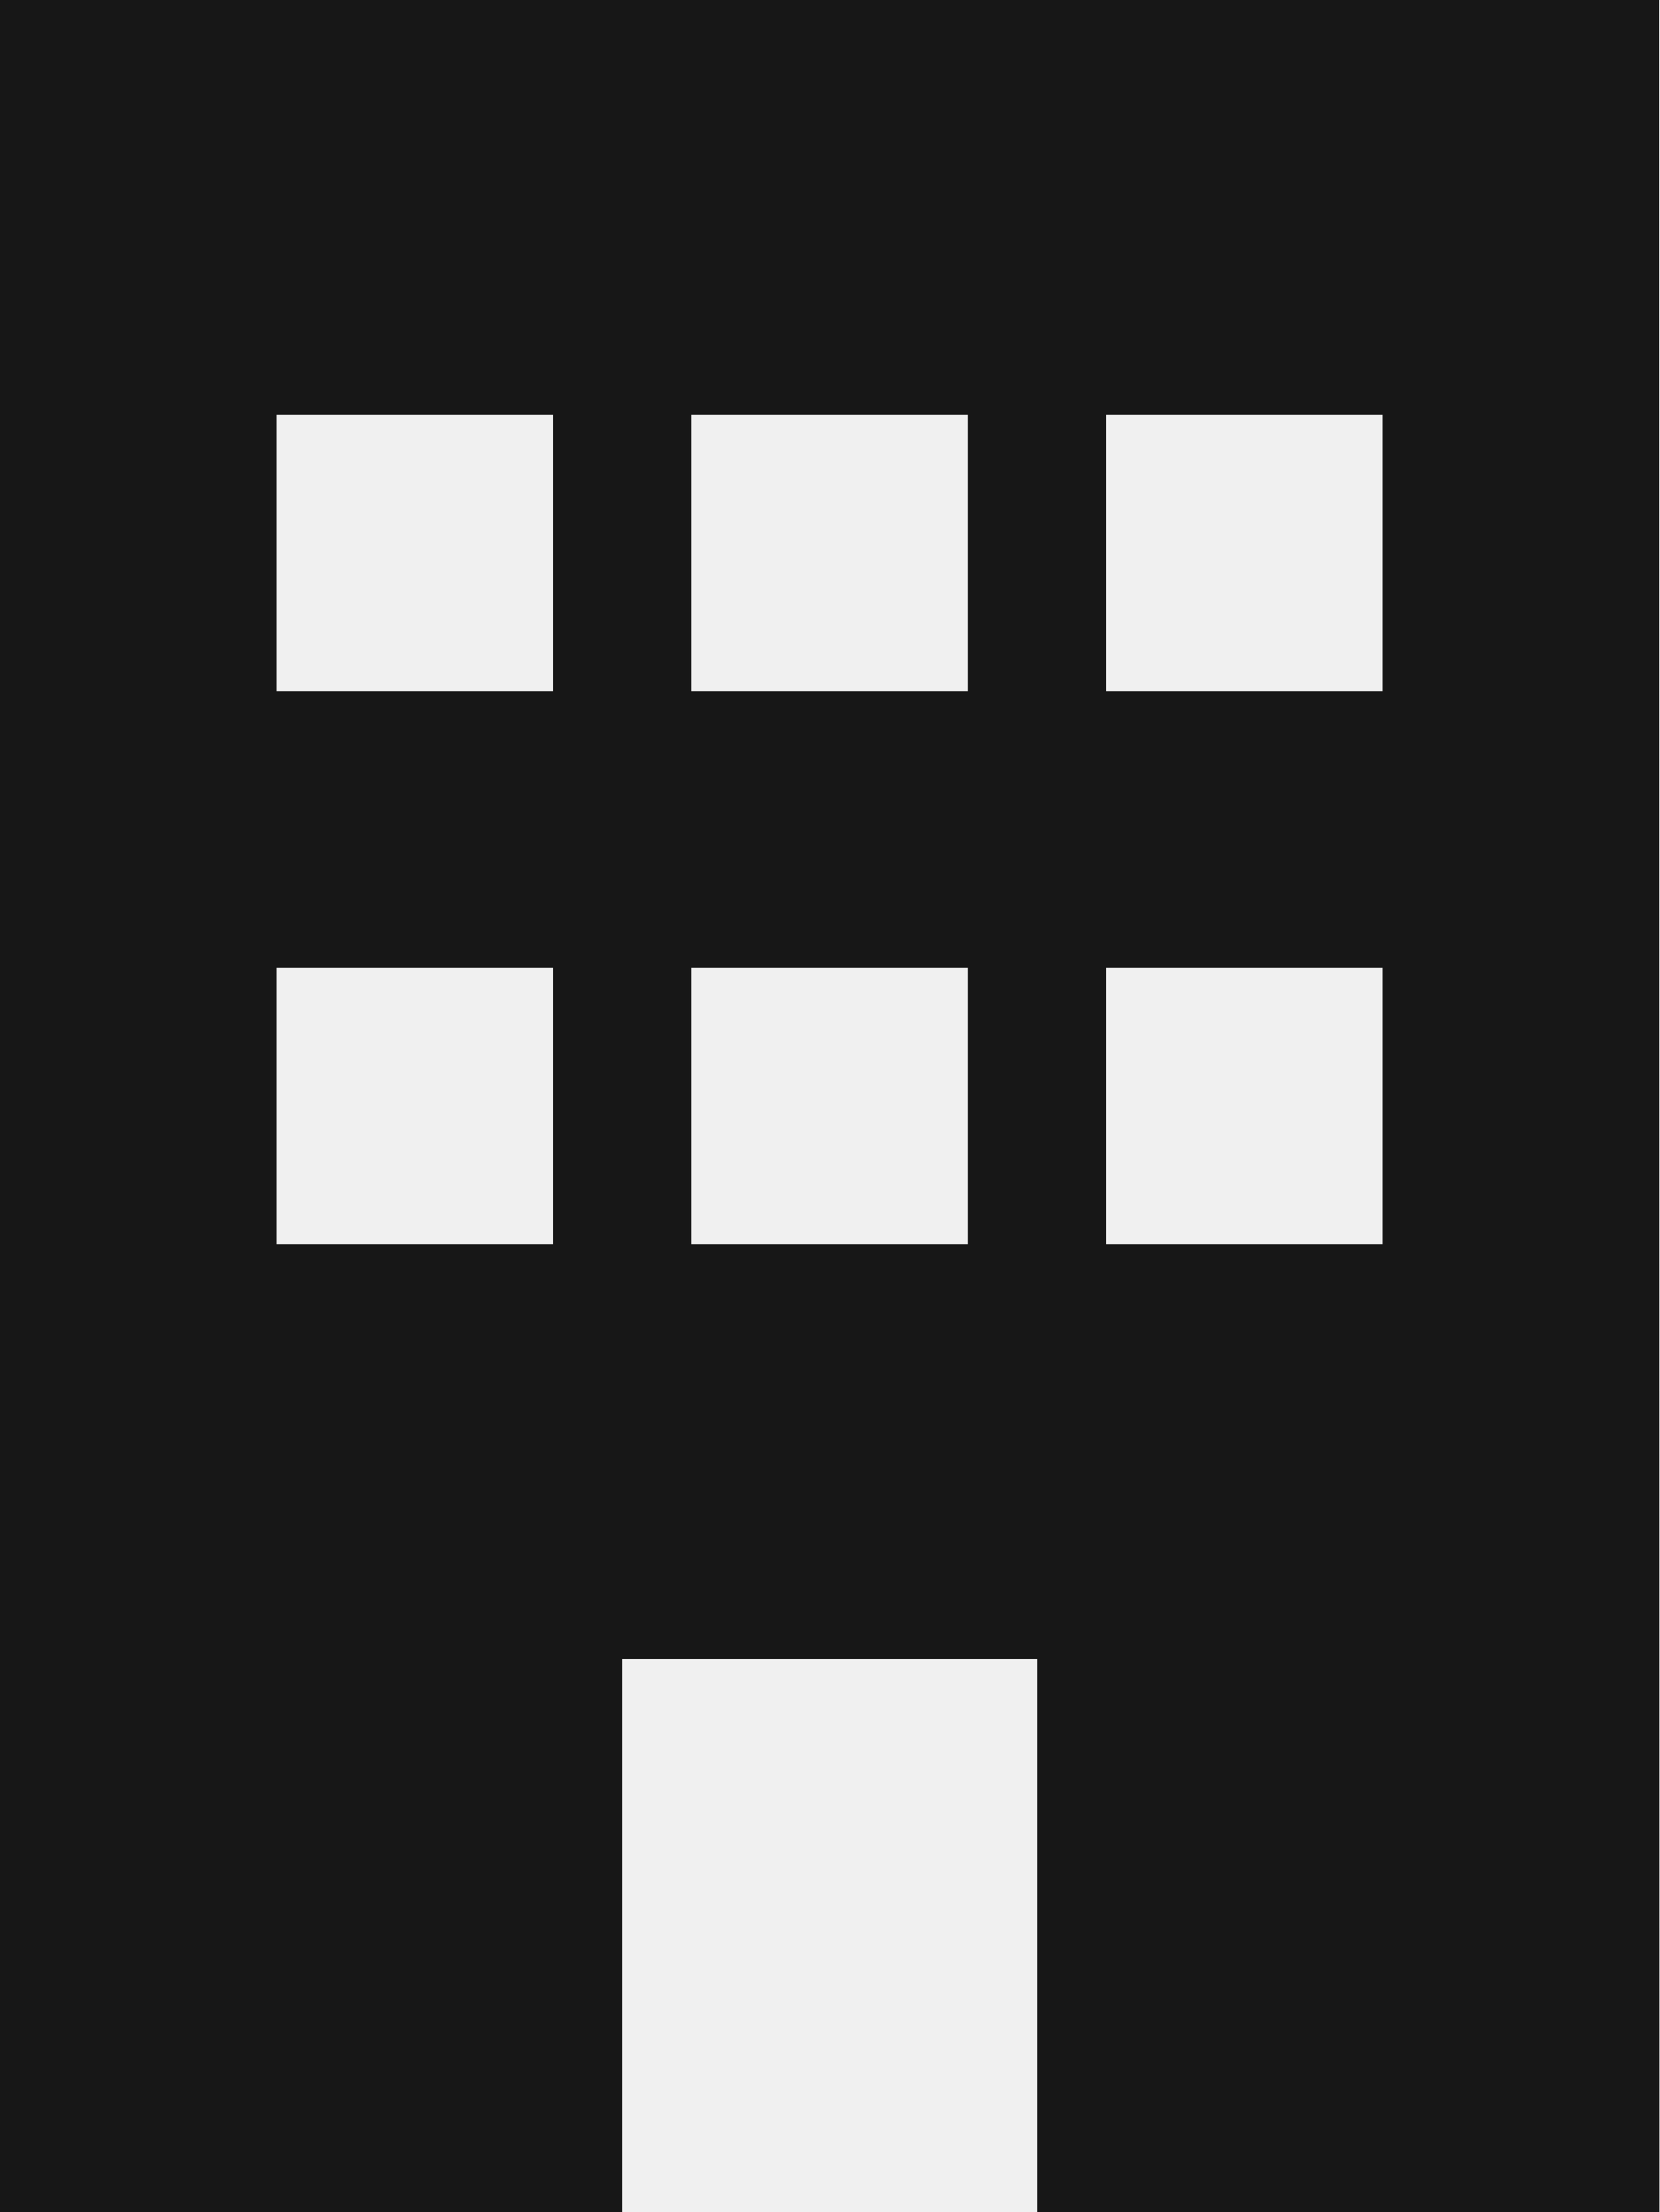
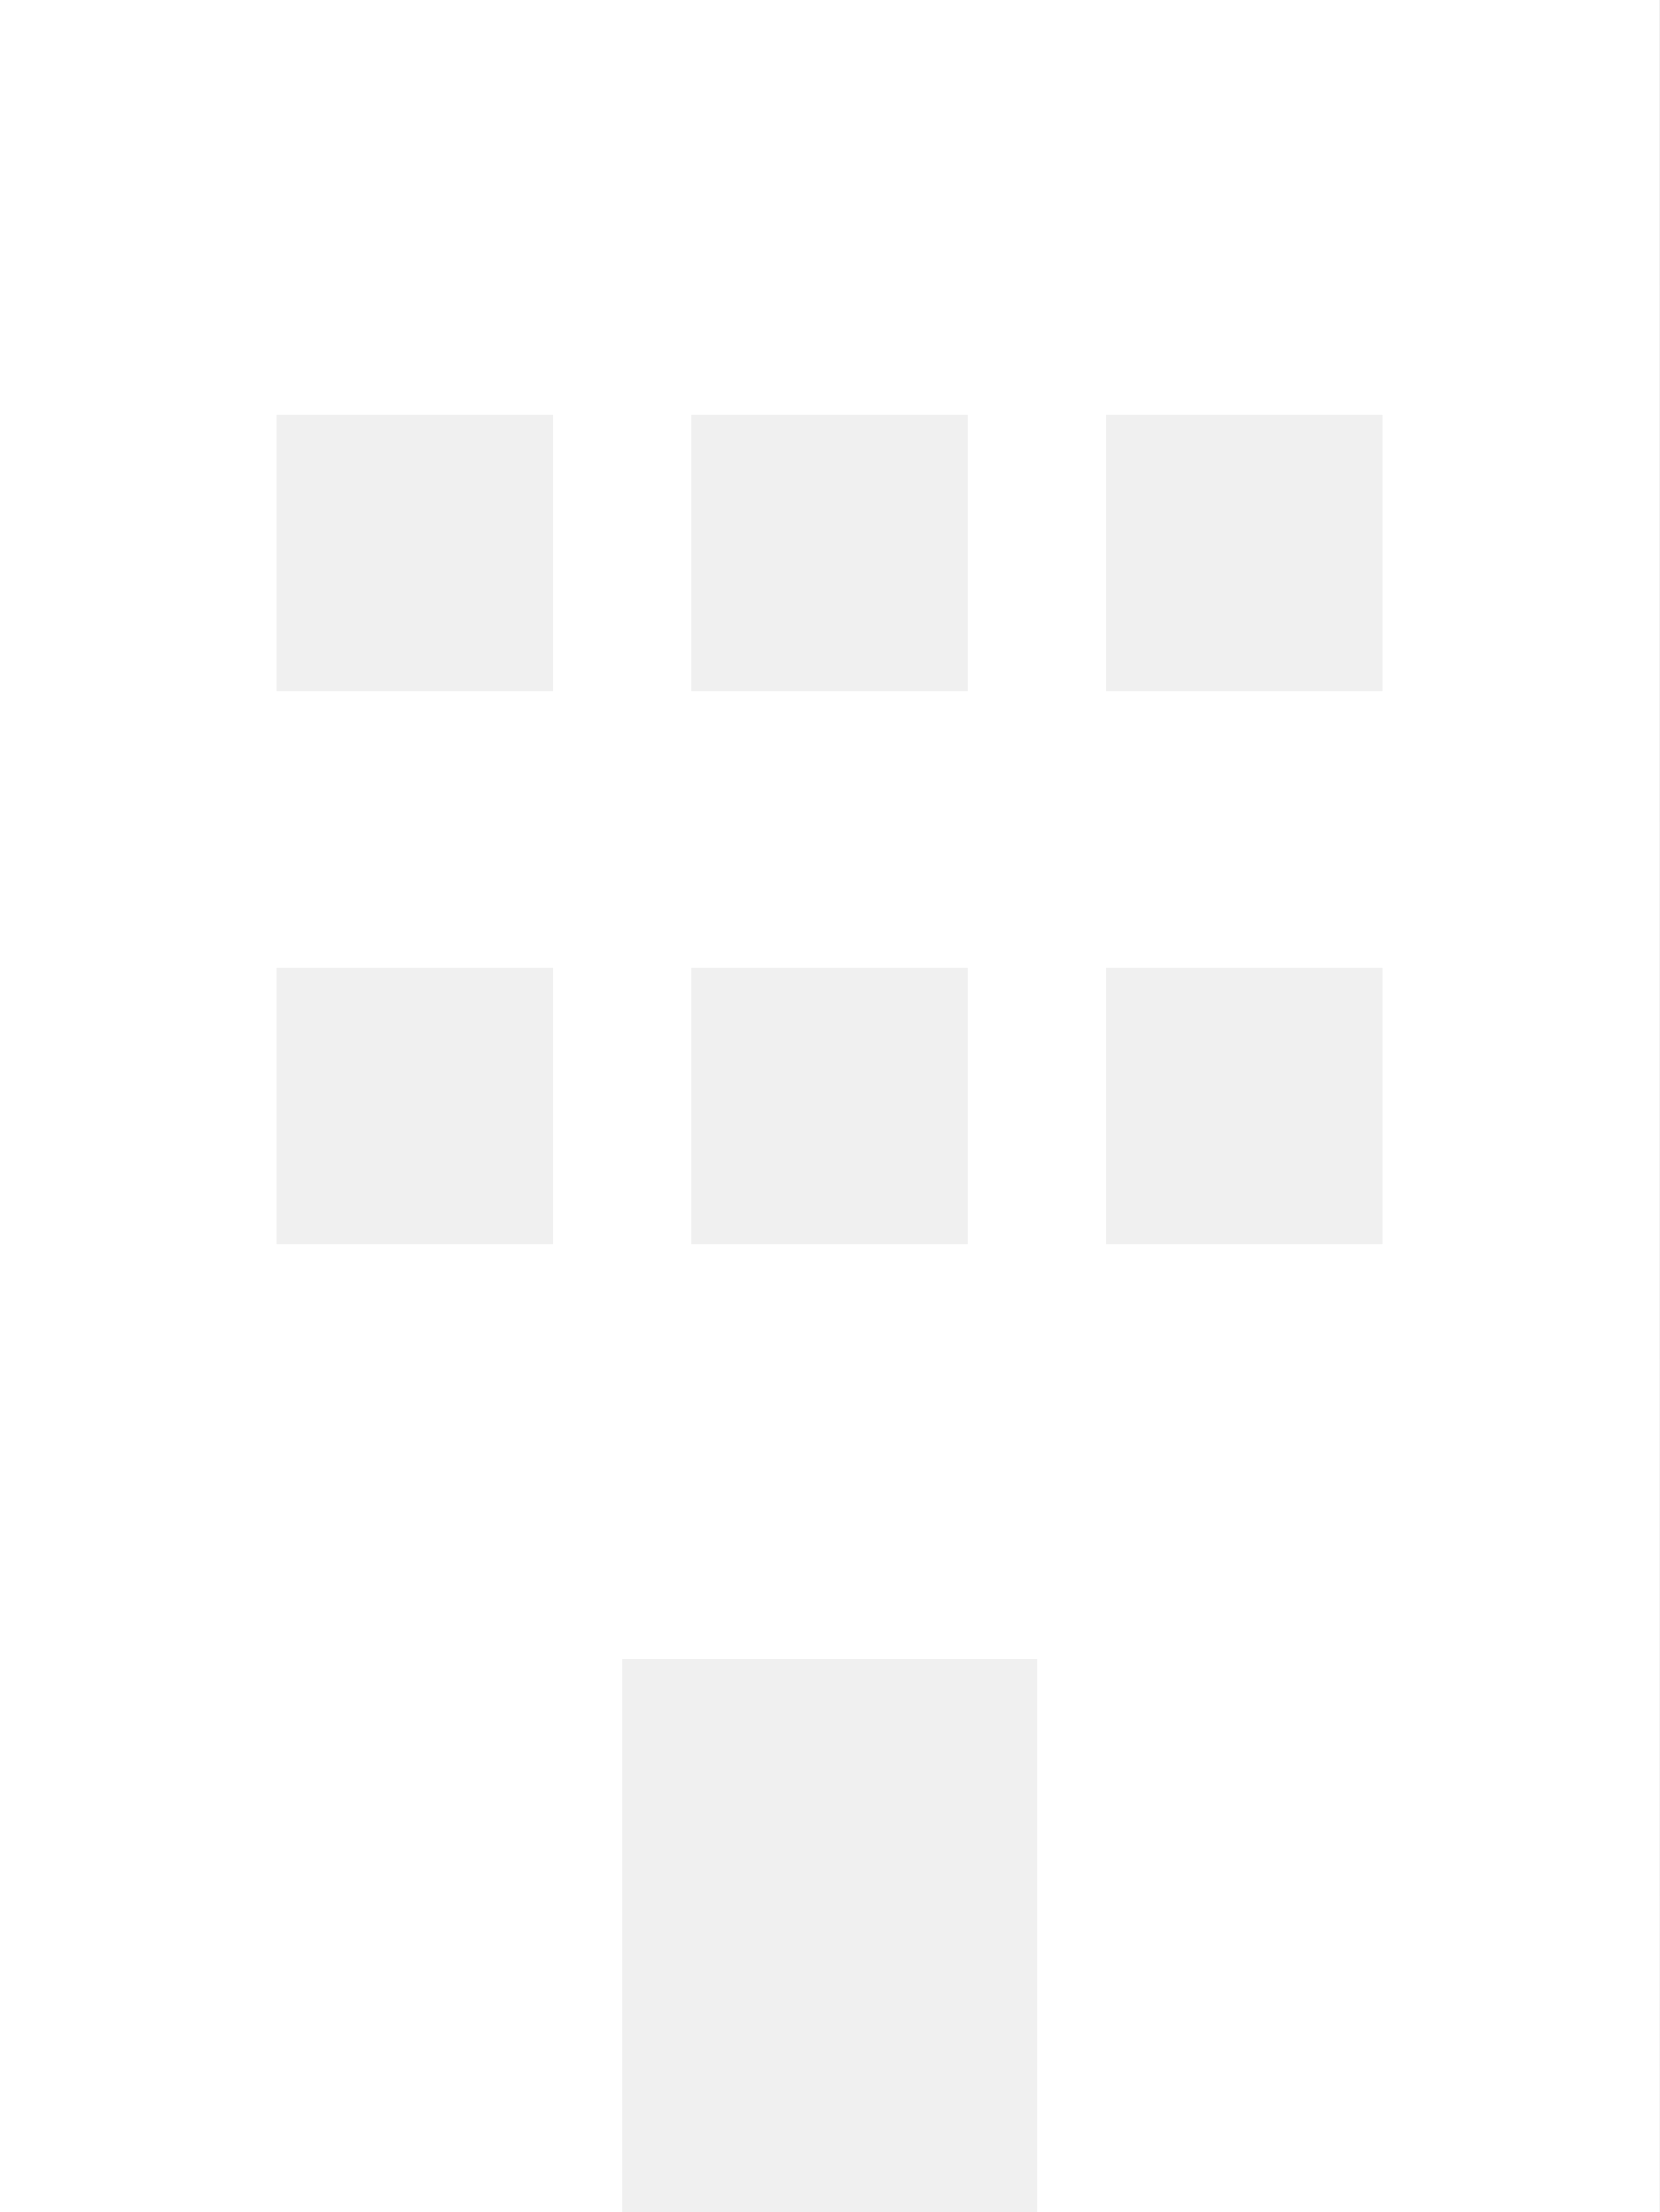
<svg xmlns="http://www.w3.org/2000/svg" width="20.475" height="27.3" viewBox="0 0 20.475 27.3">
-   <path id="office" d="M20.475,0H0V27.3H7.678V20.475H12.8V27.3h7.678ZM3.413,11.944H6.825v3.412H3.413Zm8.531,0v3.412H8.531V11.944Zm1.706,0h3.412v3.412H13.65ZM6.825,5.119V8.531H3.413V5.119Zm1.706,0h3.413V8.531H8.531Zm8.531,0V8.531H13.65V5.119Z" fill="#171717" />
+   <path id="office" d="M20.475,0H0V27.3H7.678V20.475H12.8V27.3h7.678ZM3.413,11.944H6.825v3.412H3.413Zm8.531,0v3.412H8.531V11.944Zm1.706,0h3.412v3.412H13.65ZM6.825,5.119V8.531H3.413V5.119Zm1.706,0h3.413V8.531H8.531Zm8.531,0V8.531H13.65V5.119Z" fill="white" />
</svg>
